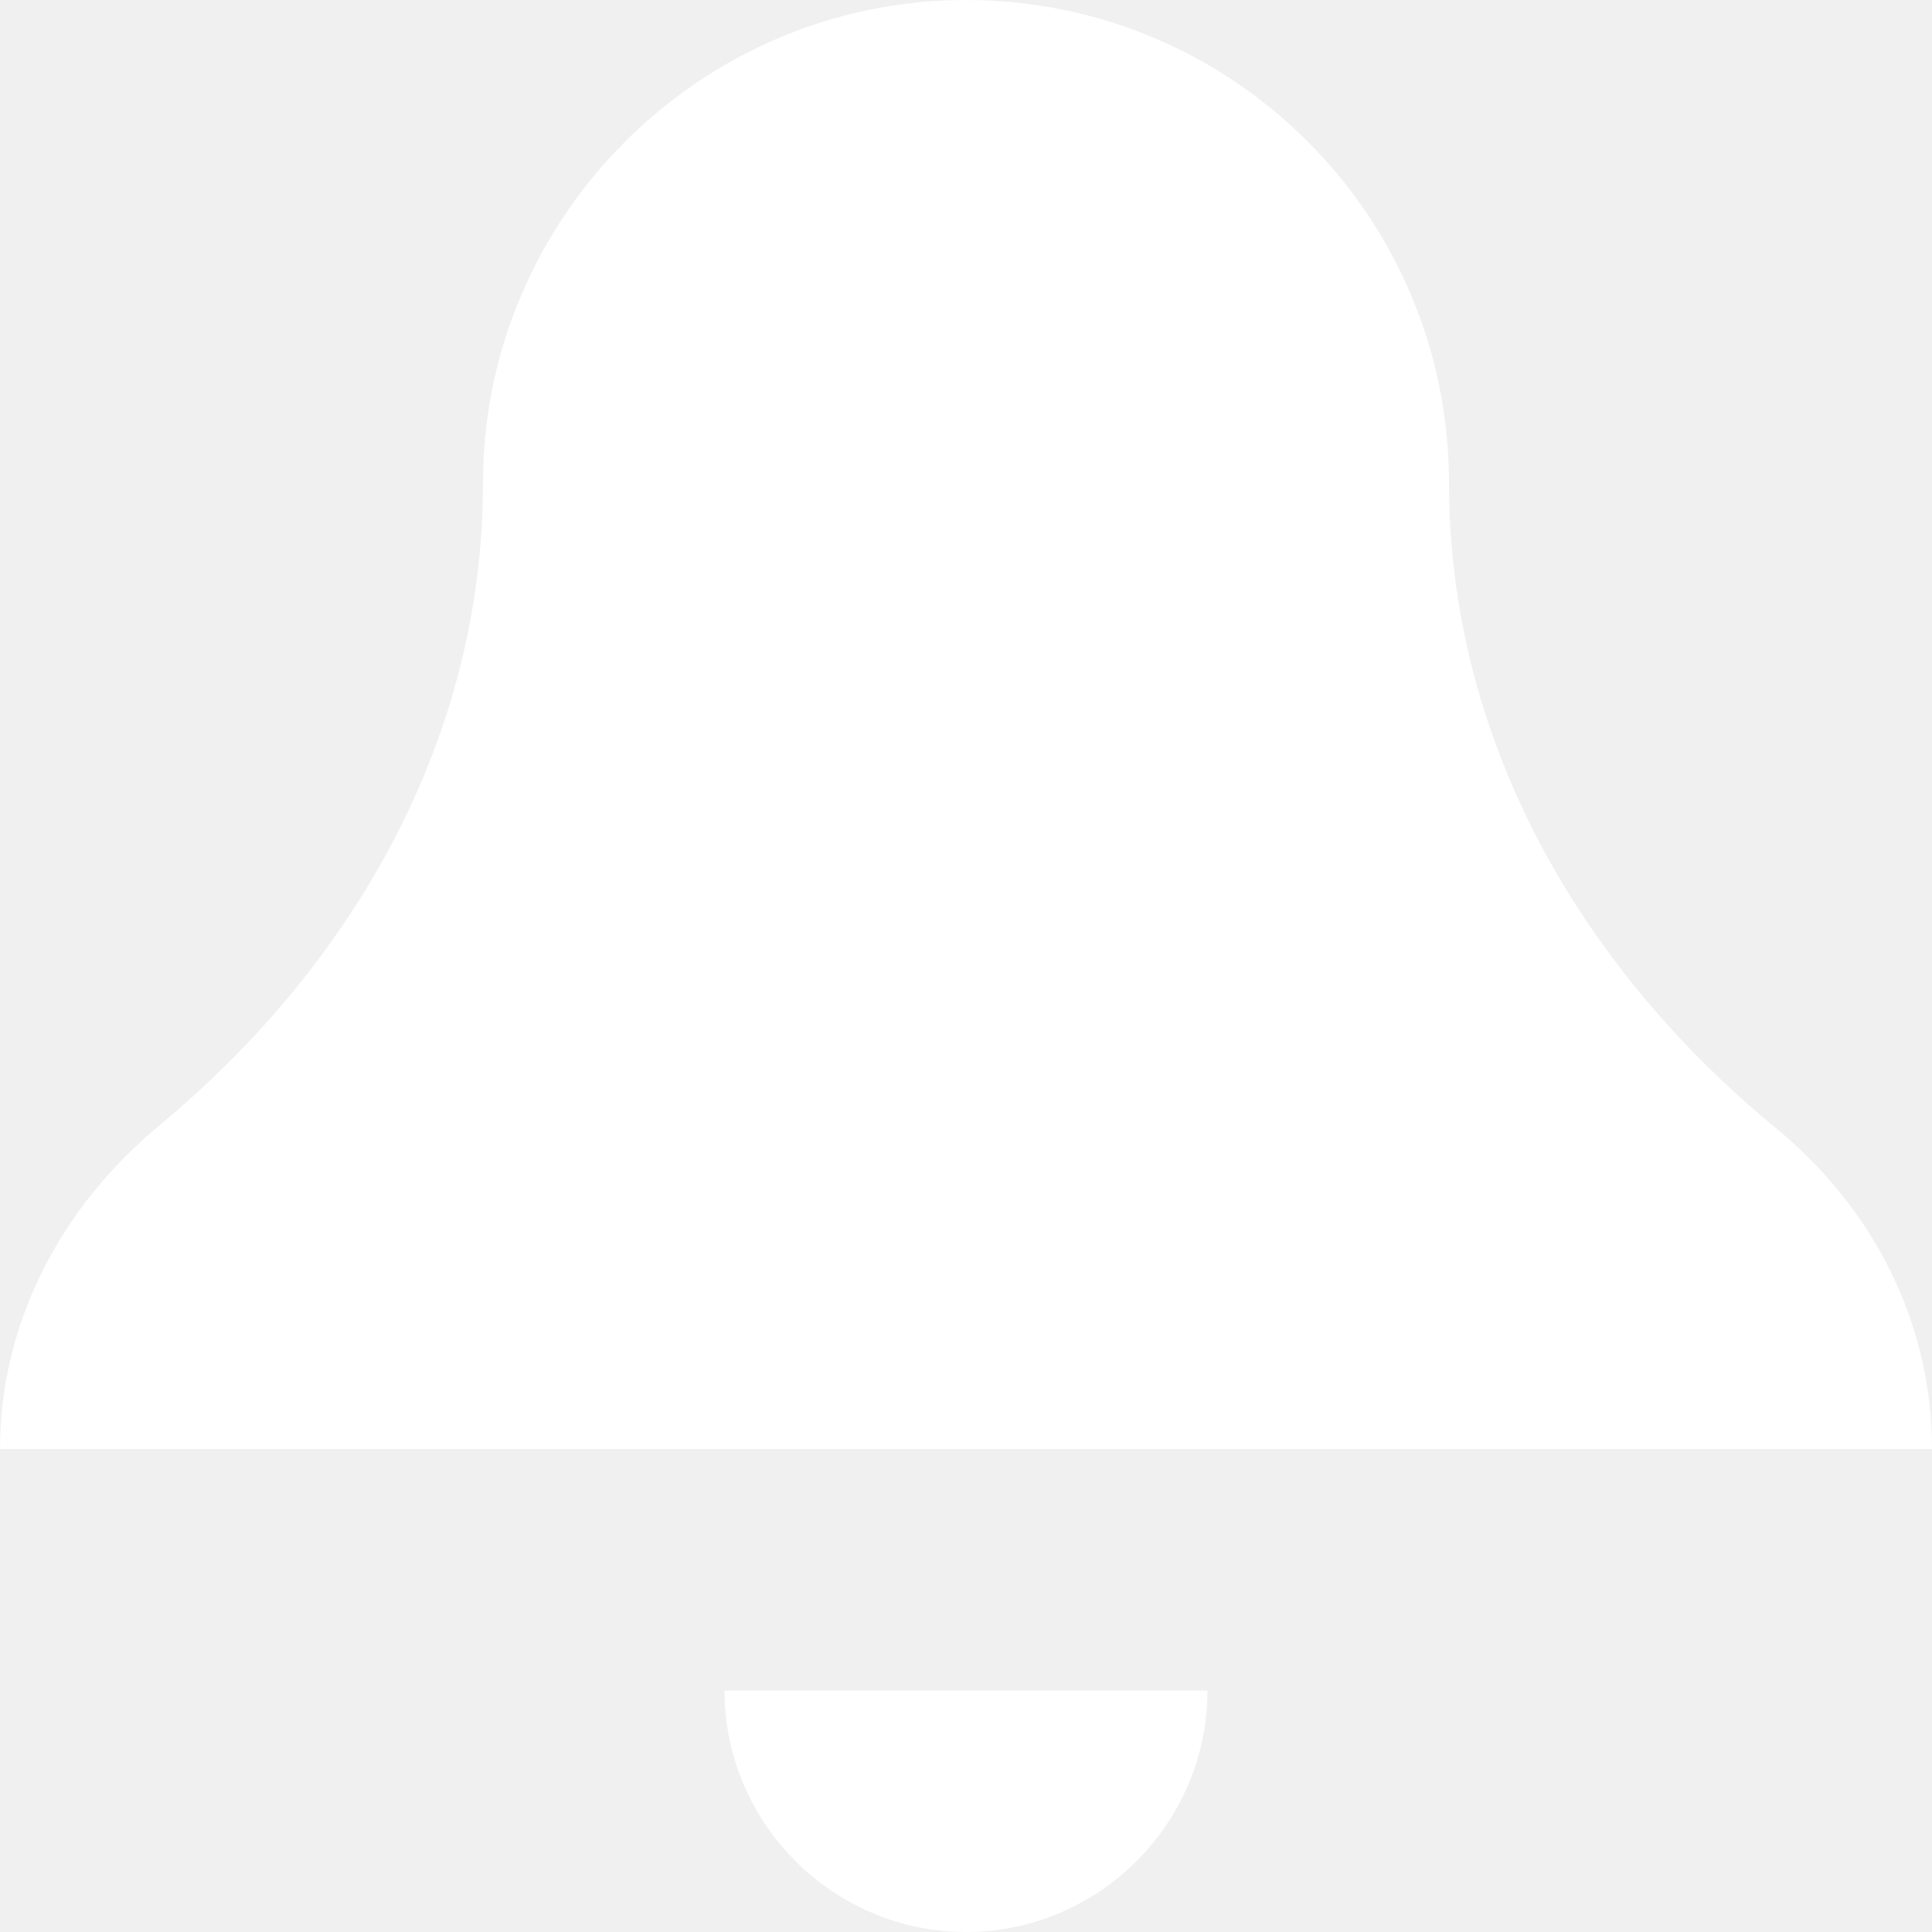
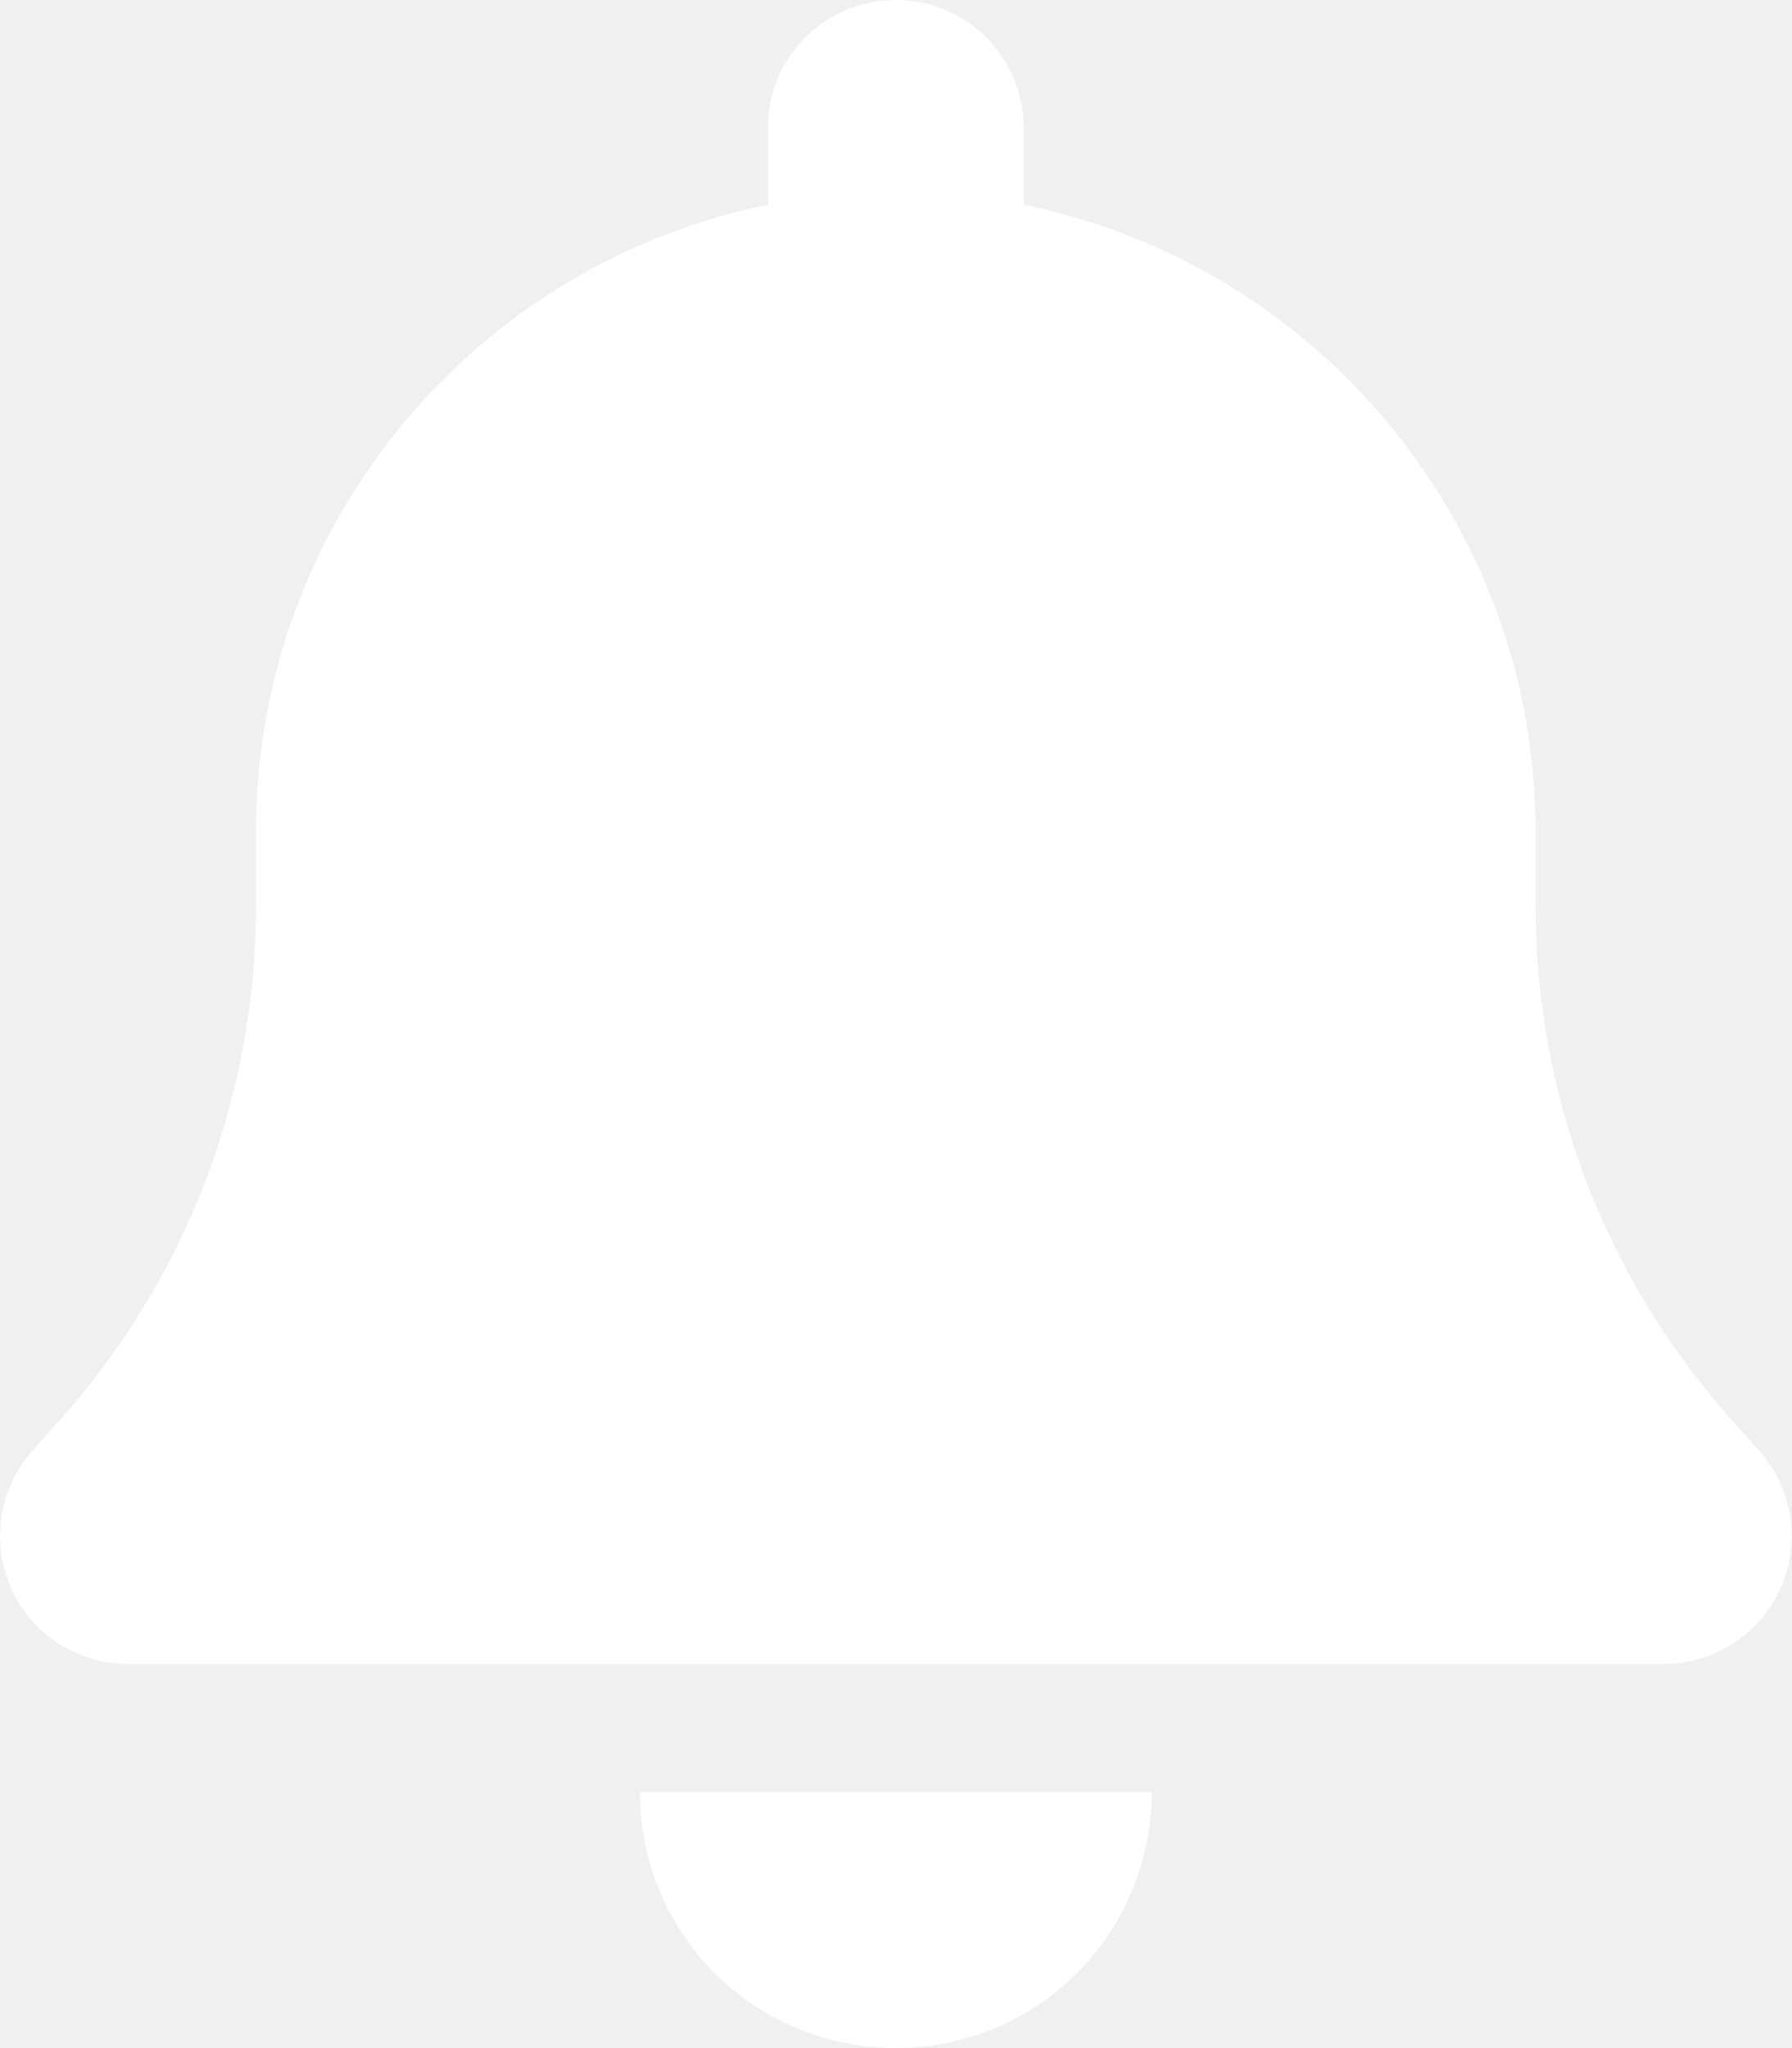
- <svg xmlns="http://www.w3.org/2000/svg" width="100" height="100" viewBox="0 0 100 100" fill="none">
-   <path d="M50 0C36.25 0 25 11.25 25 25C25 38 18.5 49.75 8.25 58.25C3.125 62.5 0 68.5 0 75H100C100 68.5 97 62.5 91.75 58.25C81.5 49.75 75 38 75 25C75 11.25 63.875 0 50 0ZM37.5 87.5C37.5 94.375 43.125 100 50 100C56.875 100 62.5 94.375 62.5 87.5H37.5Z" fill="white" />
+ <svg xmlns="http://www.w3.org/2000/svg" fill="white" viewBox="0 0 448 512">
+   <path d="M224 0c-17.7 0-32 14.3-32 32V51.2C119 66 64 130.6 64 208v18.8c0 47-17.3 92.4-48.5 127.6l-7.4 8.3c-8.4 9.4-10.4 22.9-5.3 34.4S19.4 416 32 416H416c12.6 0 24-7.4 29.2-18.9s3.1-25-5.3-34.4l-7.4-8.3C401.3 319.2 384 273.9 384 226.8V208c0-77.4-55-142-128-156.8V32c0-17.7-14.3-32-32-32zm45.3 493.3c12-12 18.7-28.3 18.7-45.3H224 160c0 17 6.7 33.3 18.7 45.3s28.3 18.7 45.3 18.7s33.3-6.7 45.3-18.7z" />
</svg>
